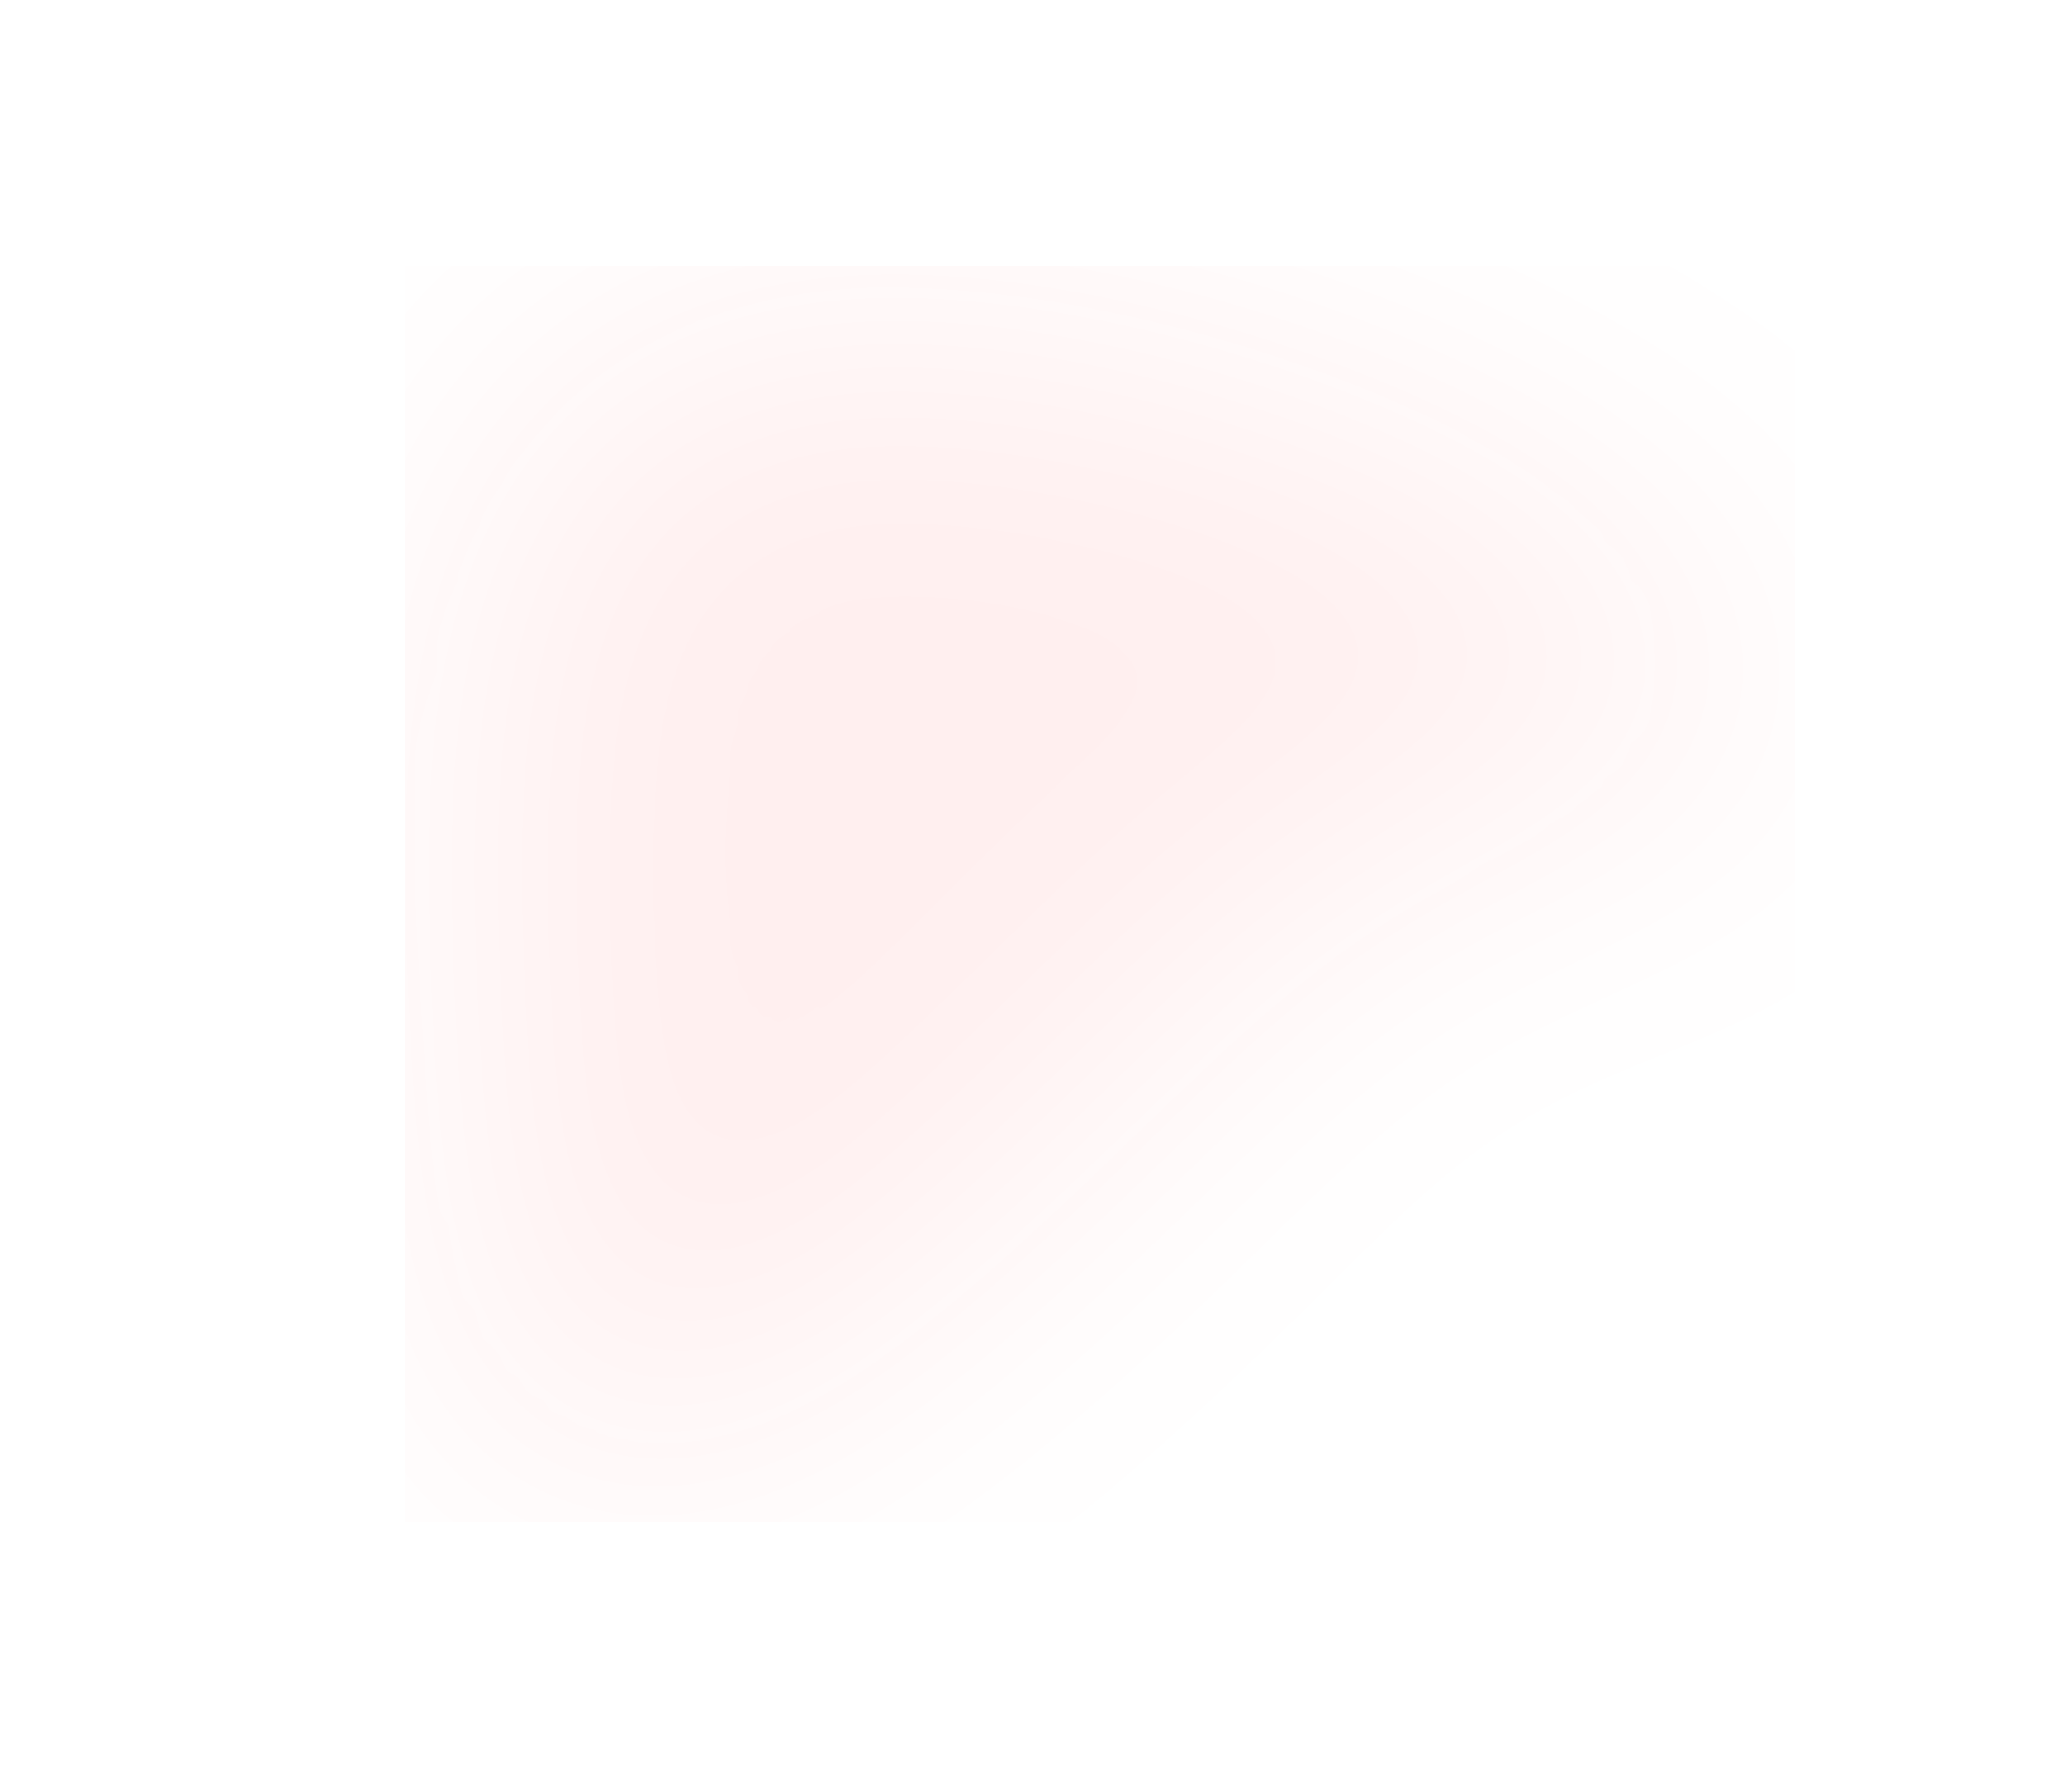
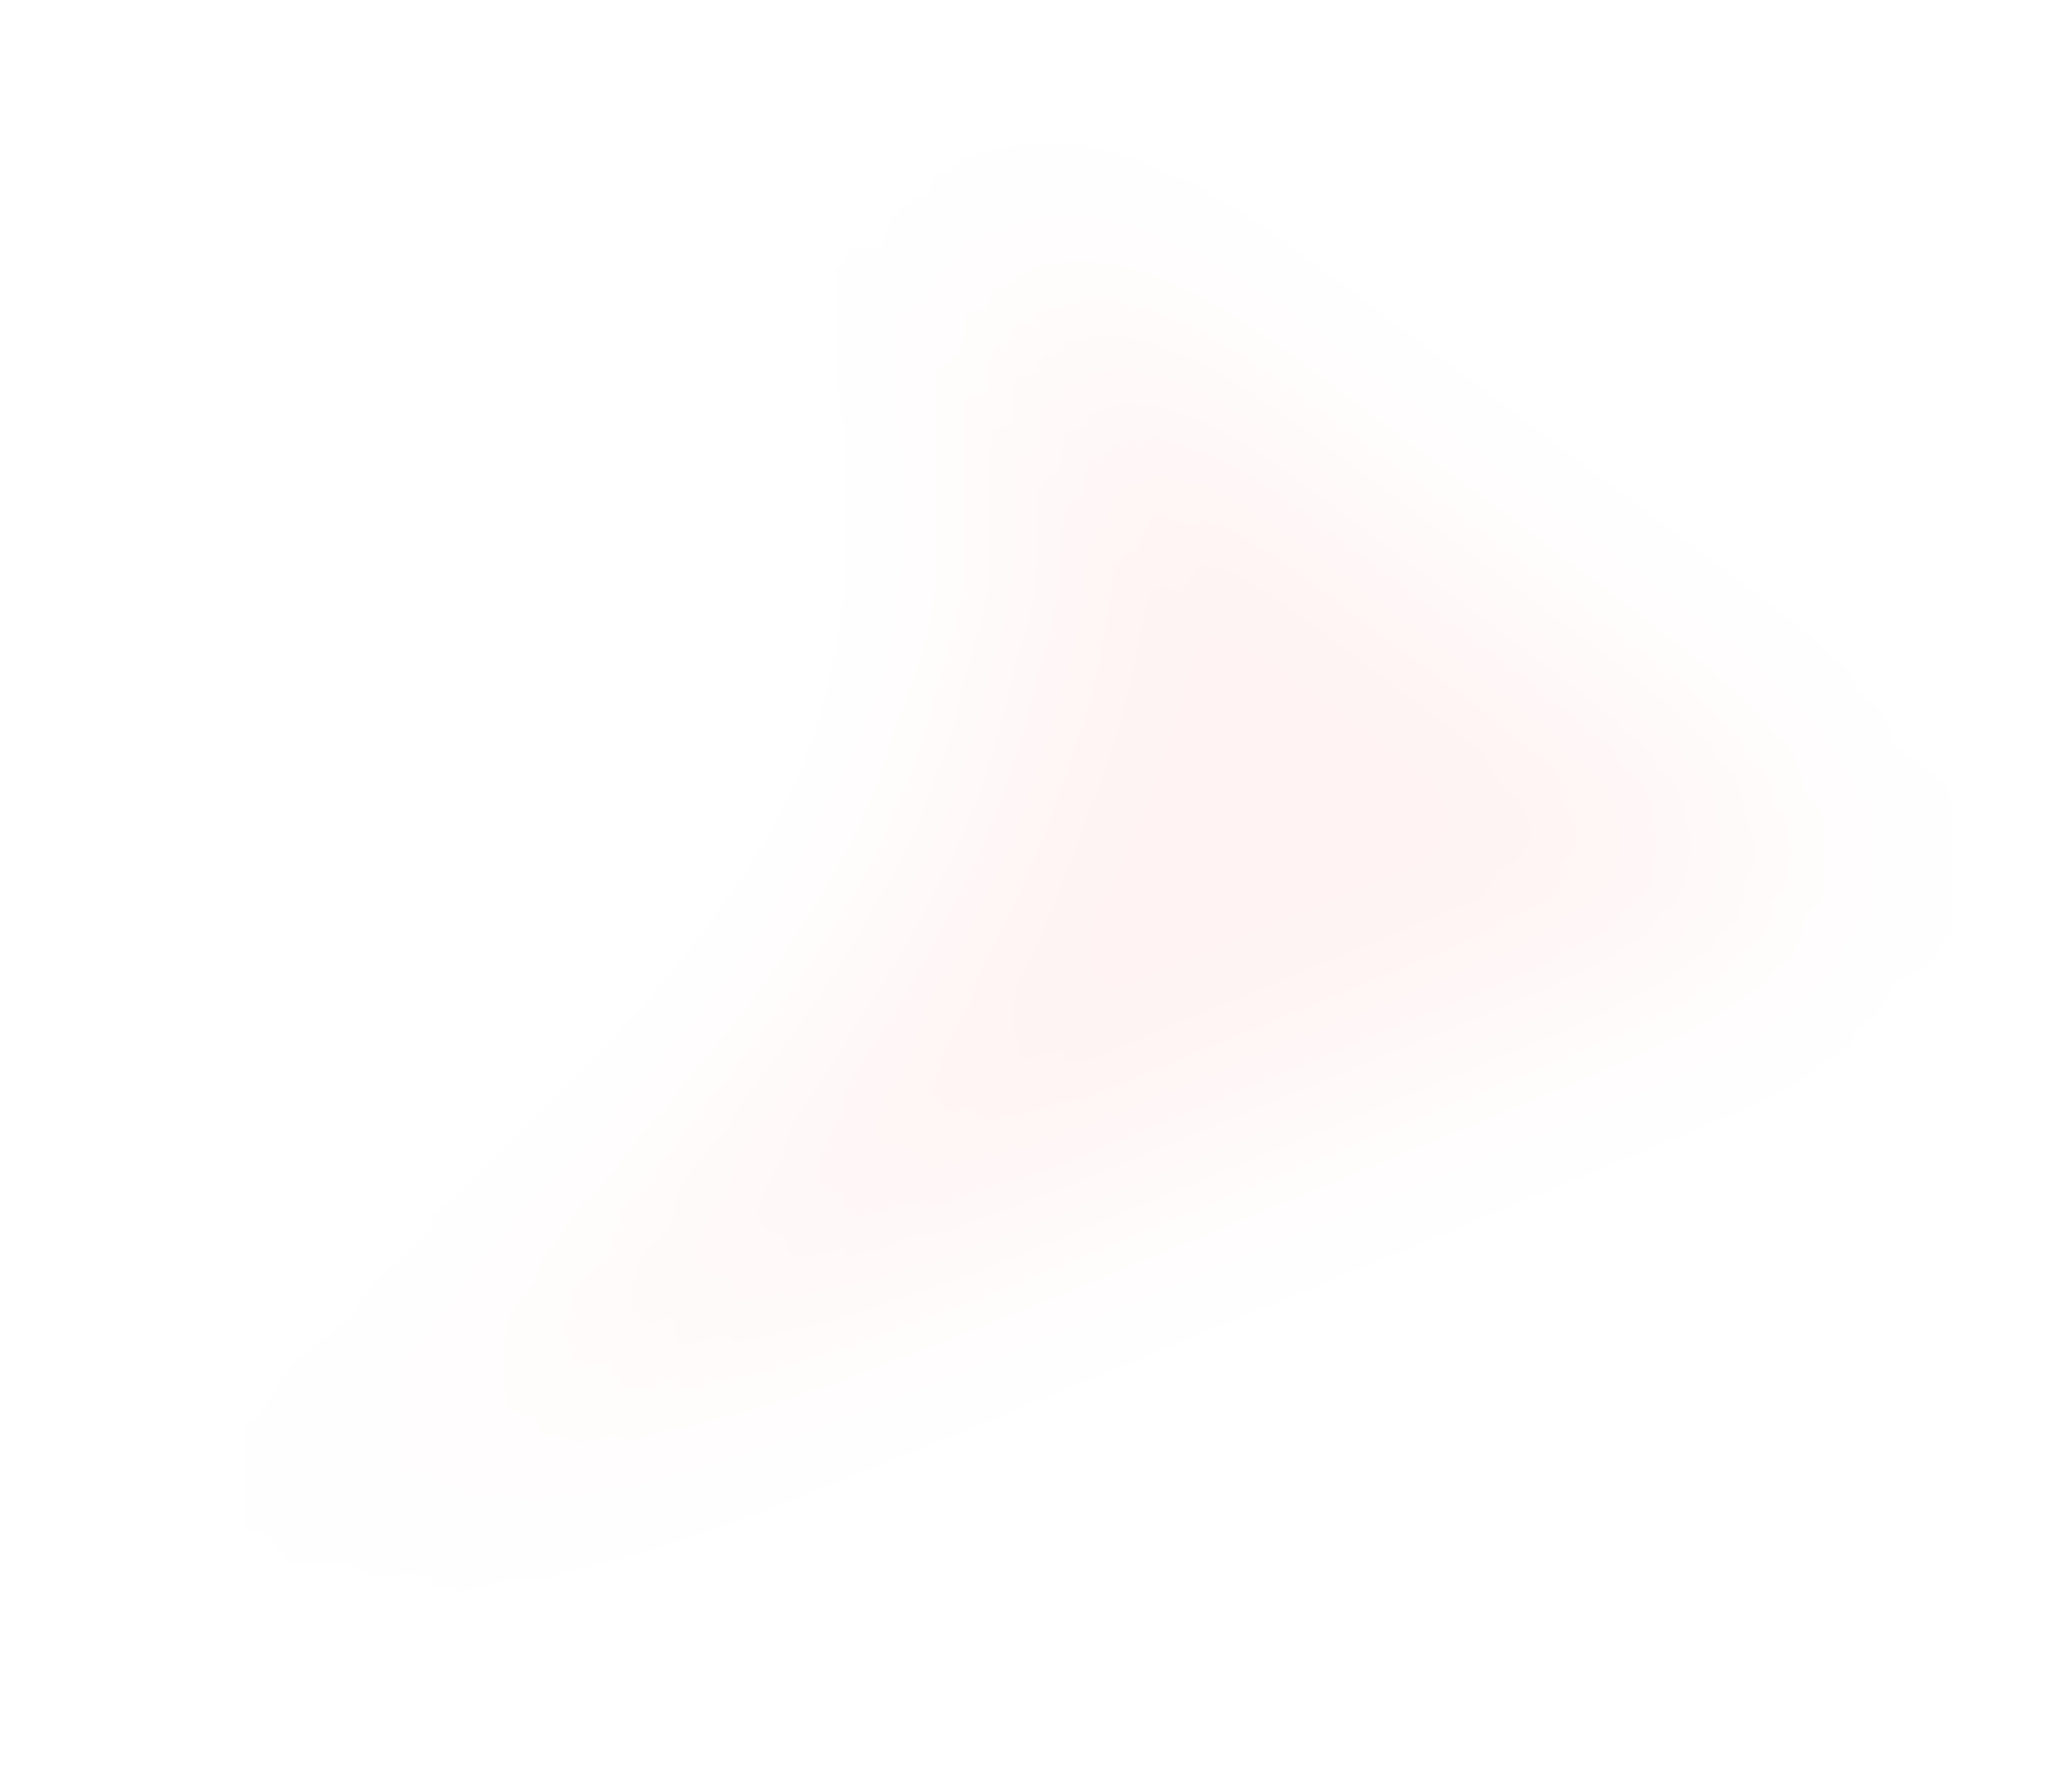
- <svg xmlns="http://www.w3.org/2000/svg" width="1458" height="1265" viewBox="0 0 1458 1265" fill="none">
-   <g filter="url(#a)">
-     <path d="M895.139 674.893c86.999-90.576 210.451-117.819 261.301-120.118 263.54-36.721-161.003-326.141-541.107-337.356C235.229 206.203 318.058 564.9 332.999 918.311c14.942 353.409 453.391-130.197 562.14-243.418z" fill="#FF1212" opacity=".07" filter="url(#b)" />
-   </g>
+ <svg xmlns="http://www.w3.org/2000/svg" width="1579" height="1349" viewBox="0 0 1579 1349" fill="none">
+   <path d="M1408.15 668.685L170 1178.84S970.665 779.878 741.203 170.019l666.947 498.666z" fill="#FF1212" fill-opacity=".05" filter="url(#a)" />
  <defs>
-     <filter id="a" x="286.078" y="188.164" width="981.211" height="886.281" filterUnits="userSpaceOnUse" color-interpolation-filters="sRGB">
+     <filter id="a" x="0" y=".016" width="1578.15" height="1348.82" filterUnits="userSpaceOnUse" color-interpolation-filters="sRGB">
      <feFlood flood-opacity="0" result="BackgroundImageFix" />
-       <feGaussianBlur in="BackgroundImageFix" stdDeviation="14.5" />
-       <feComposite in2="SourceAlpha" operator="in" result="effect1_backgroundBlur_1790_31050" />
-       <feBlend in="SourceGraphic" in2="effect1_backgroundBlur_1790_31050" result="shape" />
-     </filter>
-     <filter id="b" x="65.078" y="-32.836" width="1423.21" height="1328.28" filterUnits="userSpaceOnUse" color-interpolation-filters="sRGB">
-       <feFlood flood-opacity="0" result="BackgroundImageFix" />
-       <feGaussianBlur in="BackgroundImageFix" stdDeviation="125" />
-       <feComposite in2="SourceAlpha" operator="in" result="effect1_backgroundBlur_1790_31050" />
-       <feBlend in="SourceGraphic" in2="effect1_backgroundBlur_1790_31050" result="shape" />
-       <feGaussianBlur stdDeviation="109.5" result="effect2_foregroundBlur_1790_31050" />
+       <feBlend in="SourceGraphic" in2="BackgroundImageFix" result="shape" />
+       <feGaussianBlur stdDeviation="85" result="effect1_foregroundBlur_1800_31737" />
    </filter>
  </defs>
</svg>
